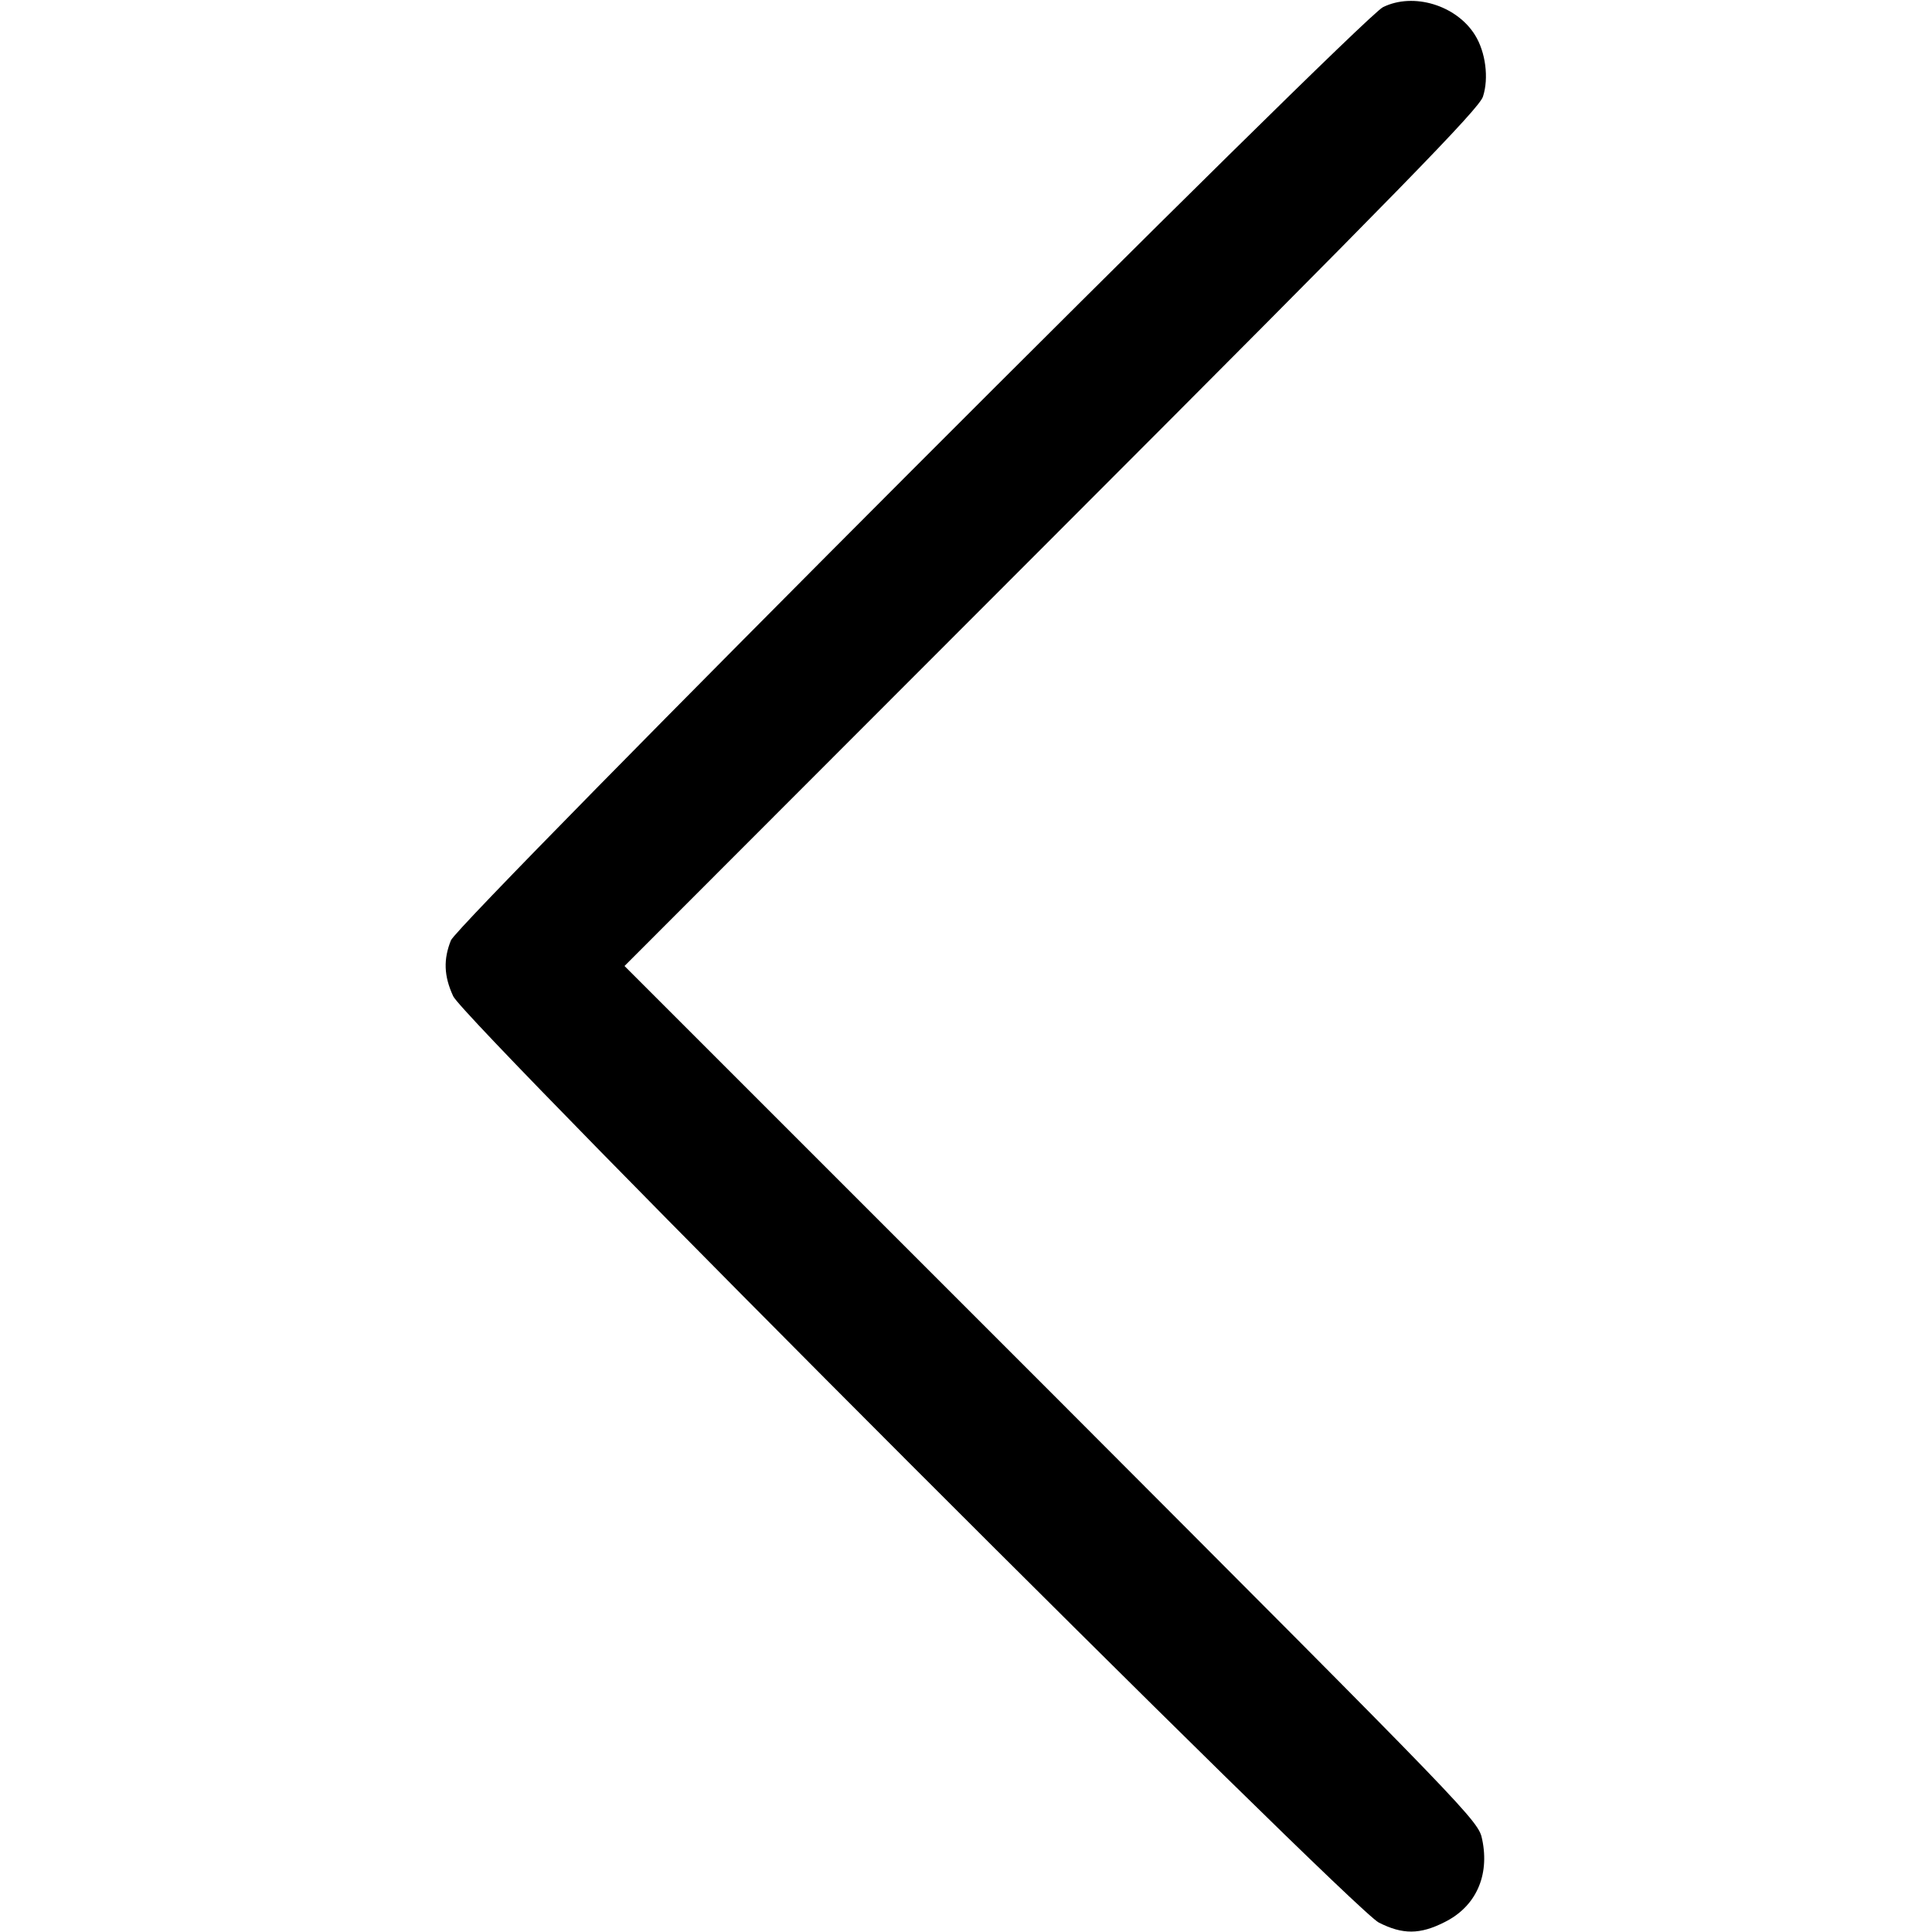
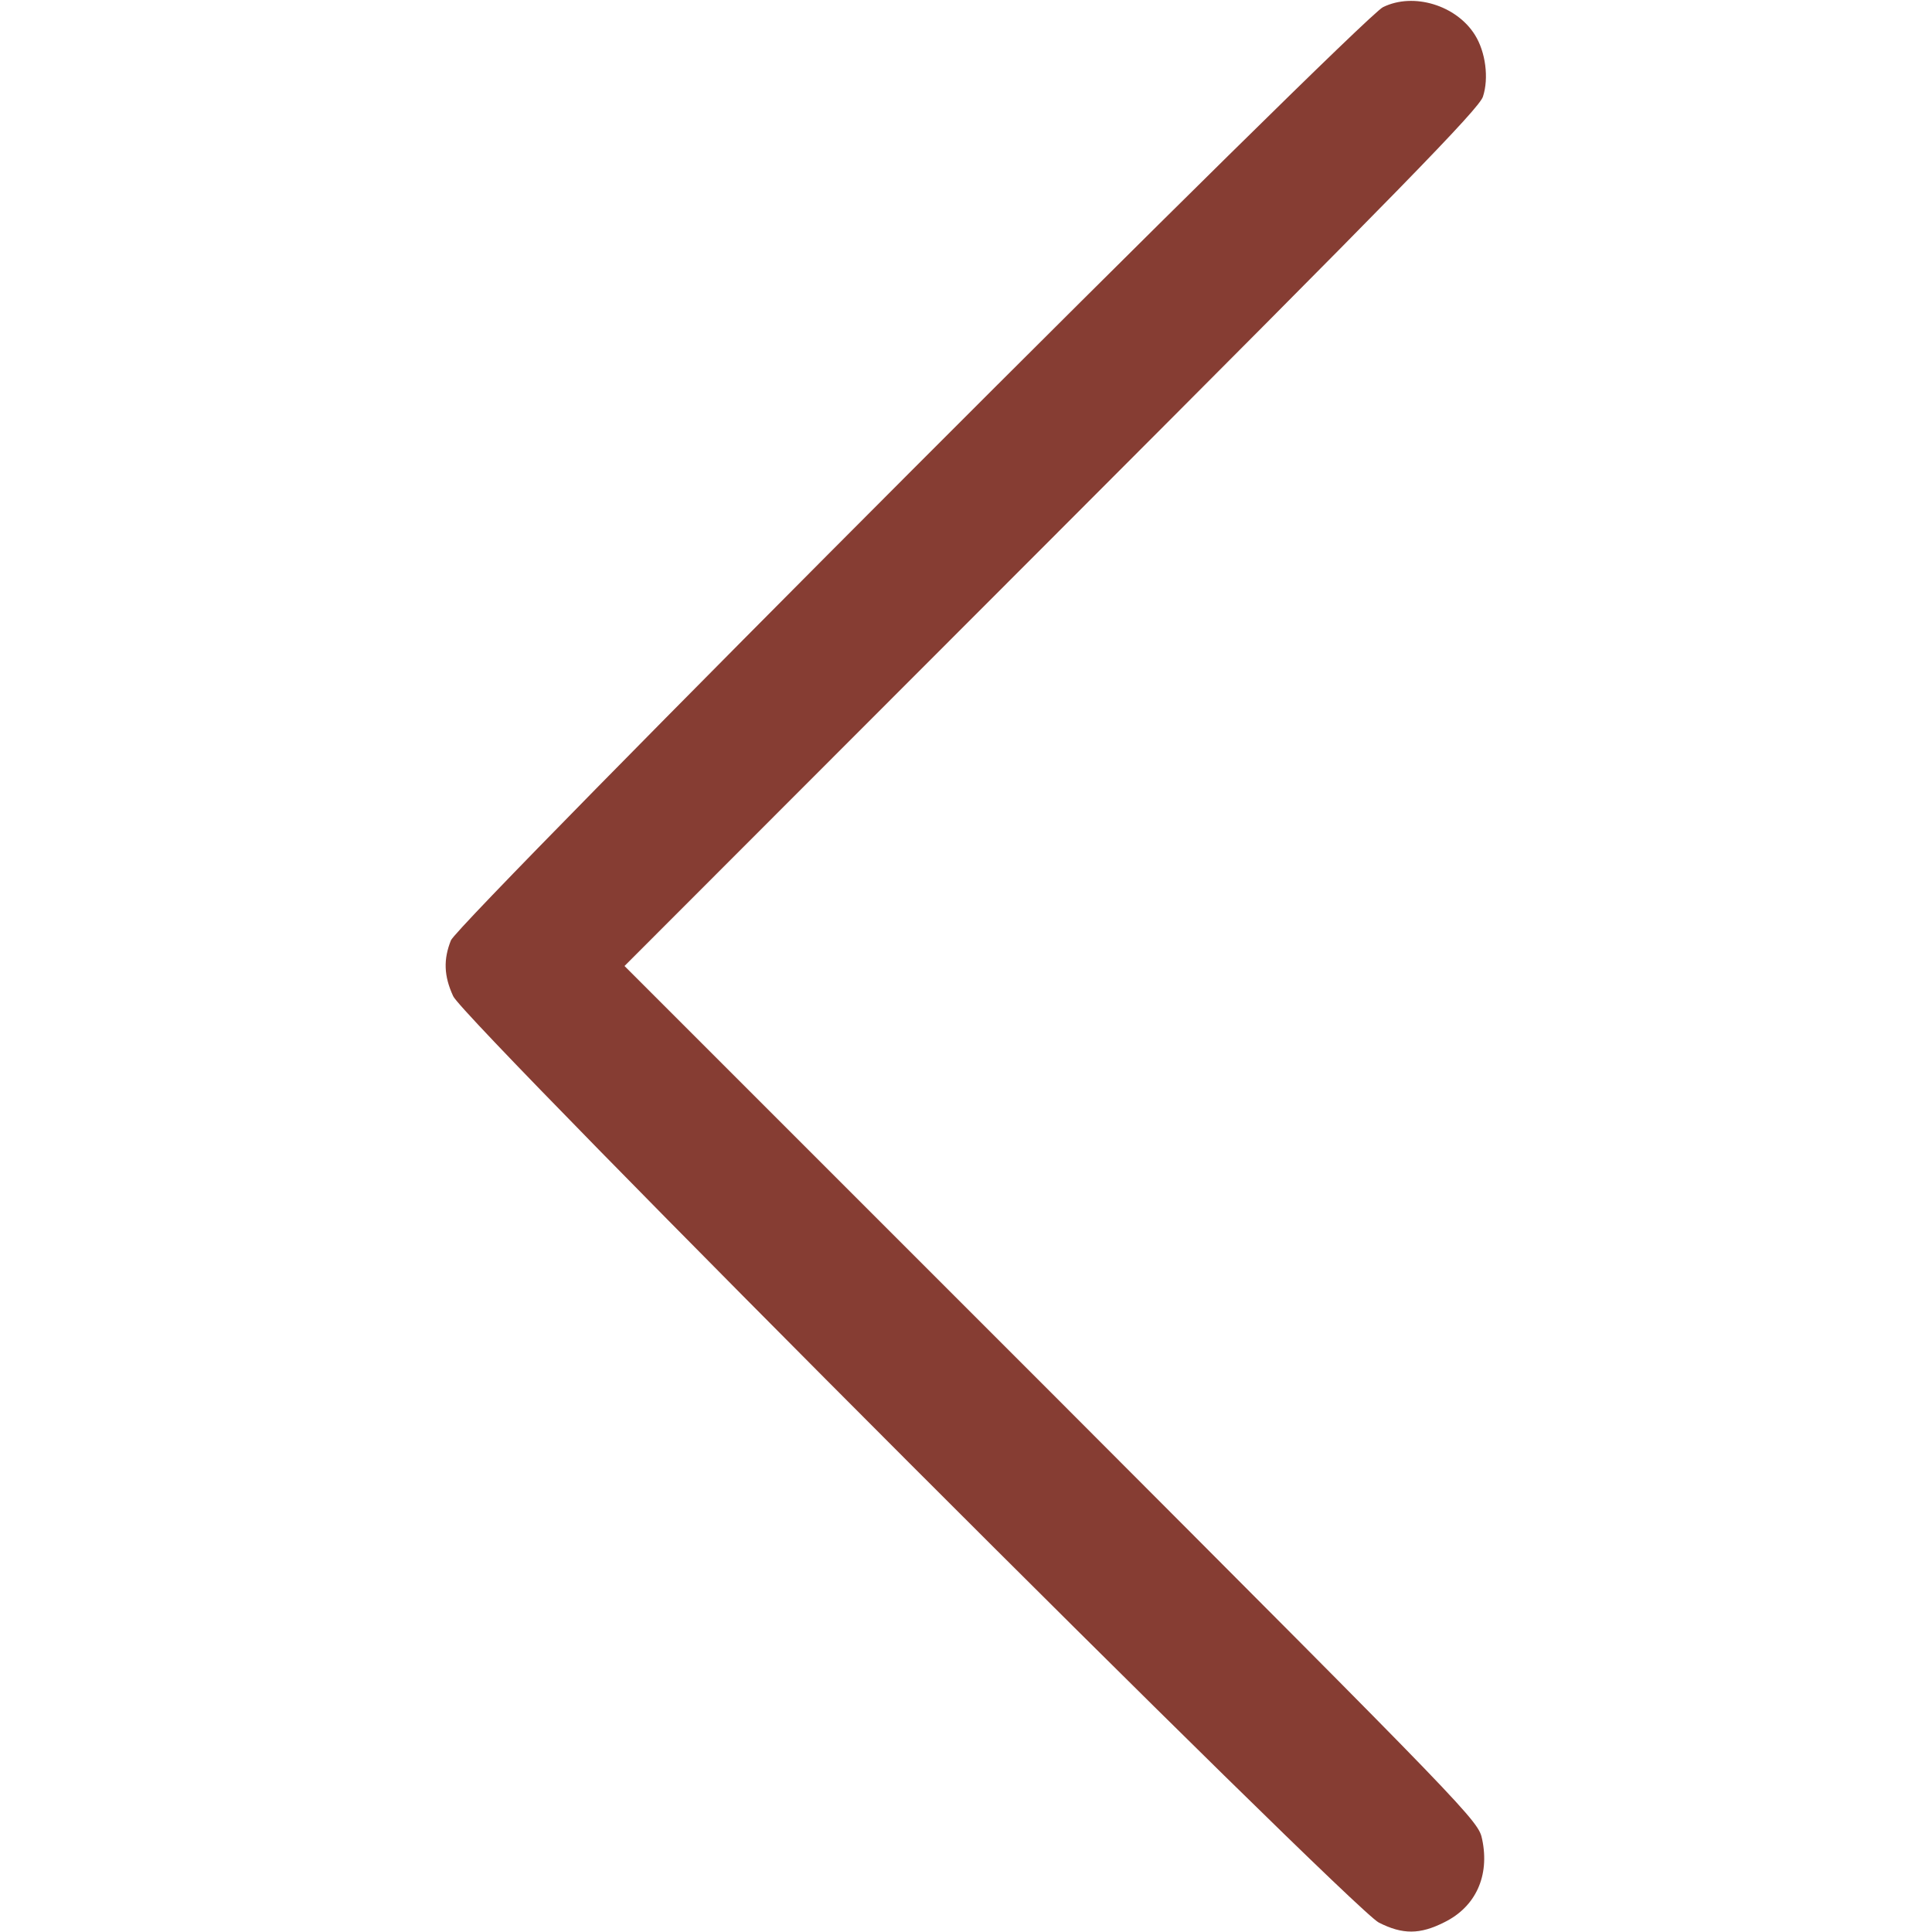
<svg xmlns="http://www.w3.org/2000/svg" version="1.0" width="512pt" height="512pt" viewBox="0 0 512 512" preserveAspectRatio="xMidYMid meet">
-   <g transform="translate(0,512) scale(0.1,-0.1)" fill="#000000" stroke="none">
+   <g transform="translate(0,512) scale(0.1,-0.1)" fill="#863D33" stroke="none">
    <path d="M3665 5101 c-58 -28 -2449 -2422 -2470 -2473 -20 -50 -19 -94 6 -148 29 -66 2381 -2419 2453 -2455 63 -32 109 -32 174 1 83 41 120 123 100 219 -10 50 -21 61 -1141 1183 l-1132 1132 1132 1133 c925 926 1133 1139 1143 1171 16 49 7 118 -21 163 -49 79 -163 114 -244 74z" />
  </g>
</svg>
